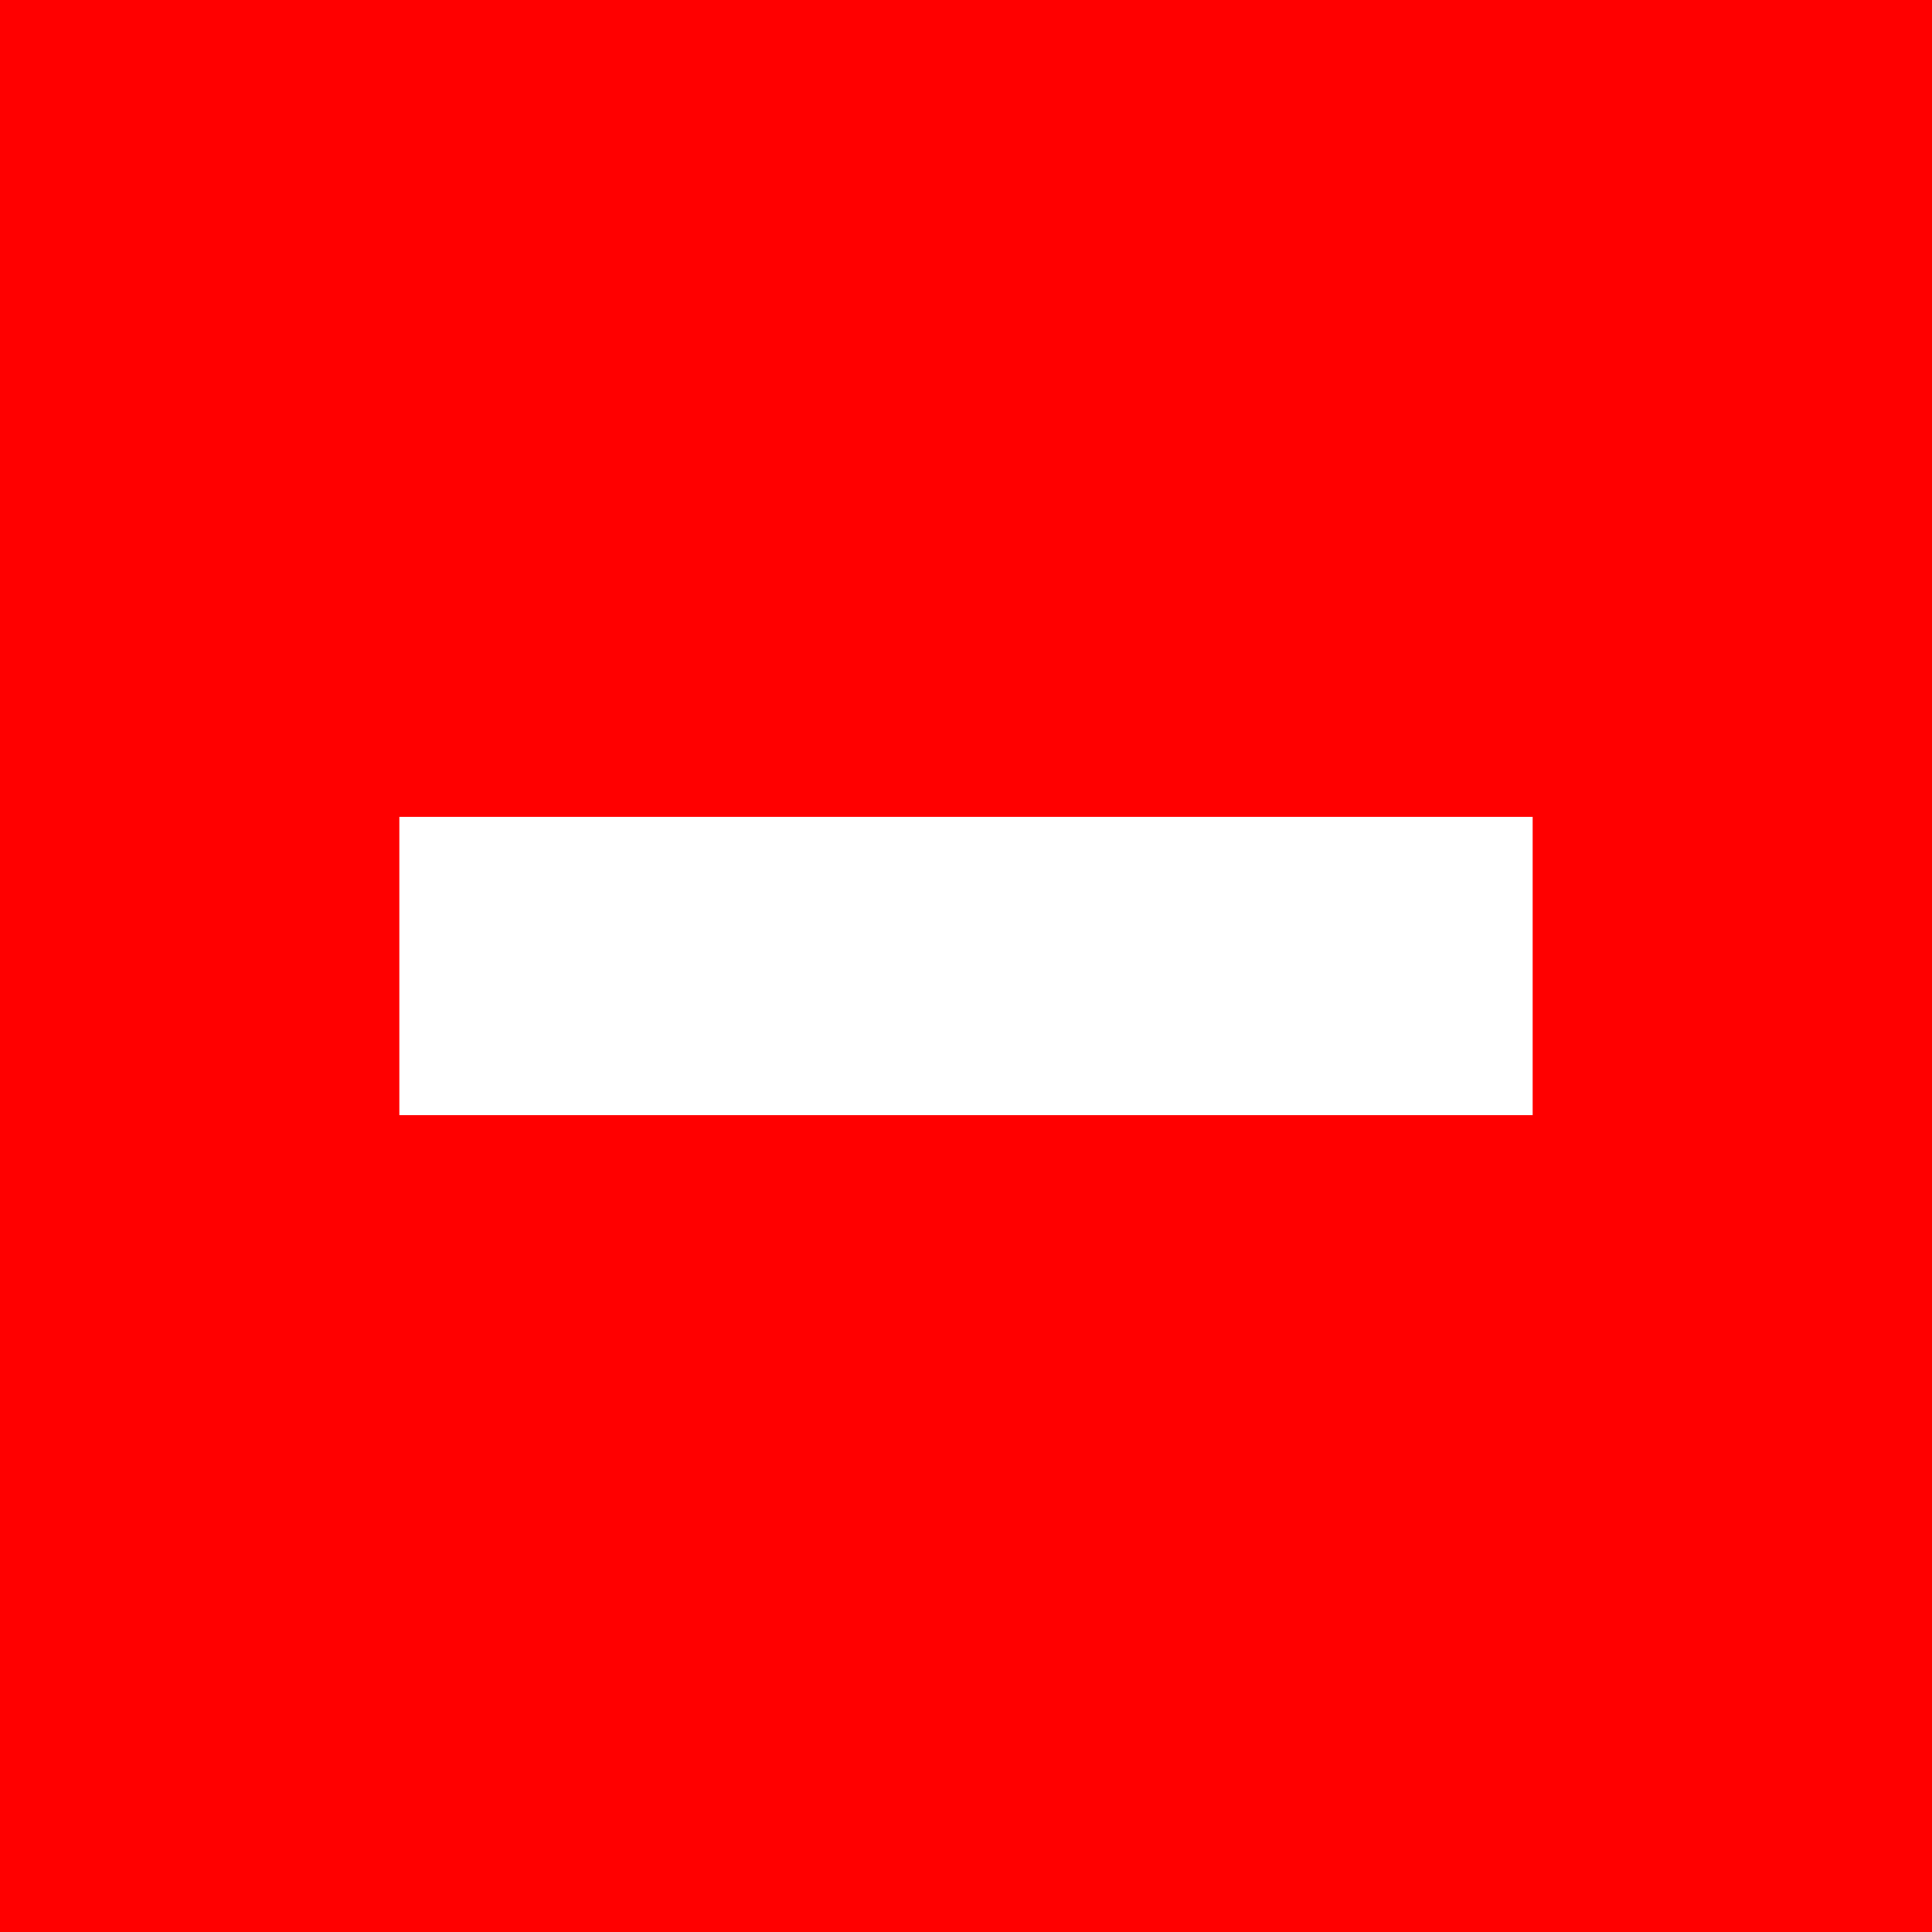
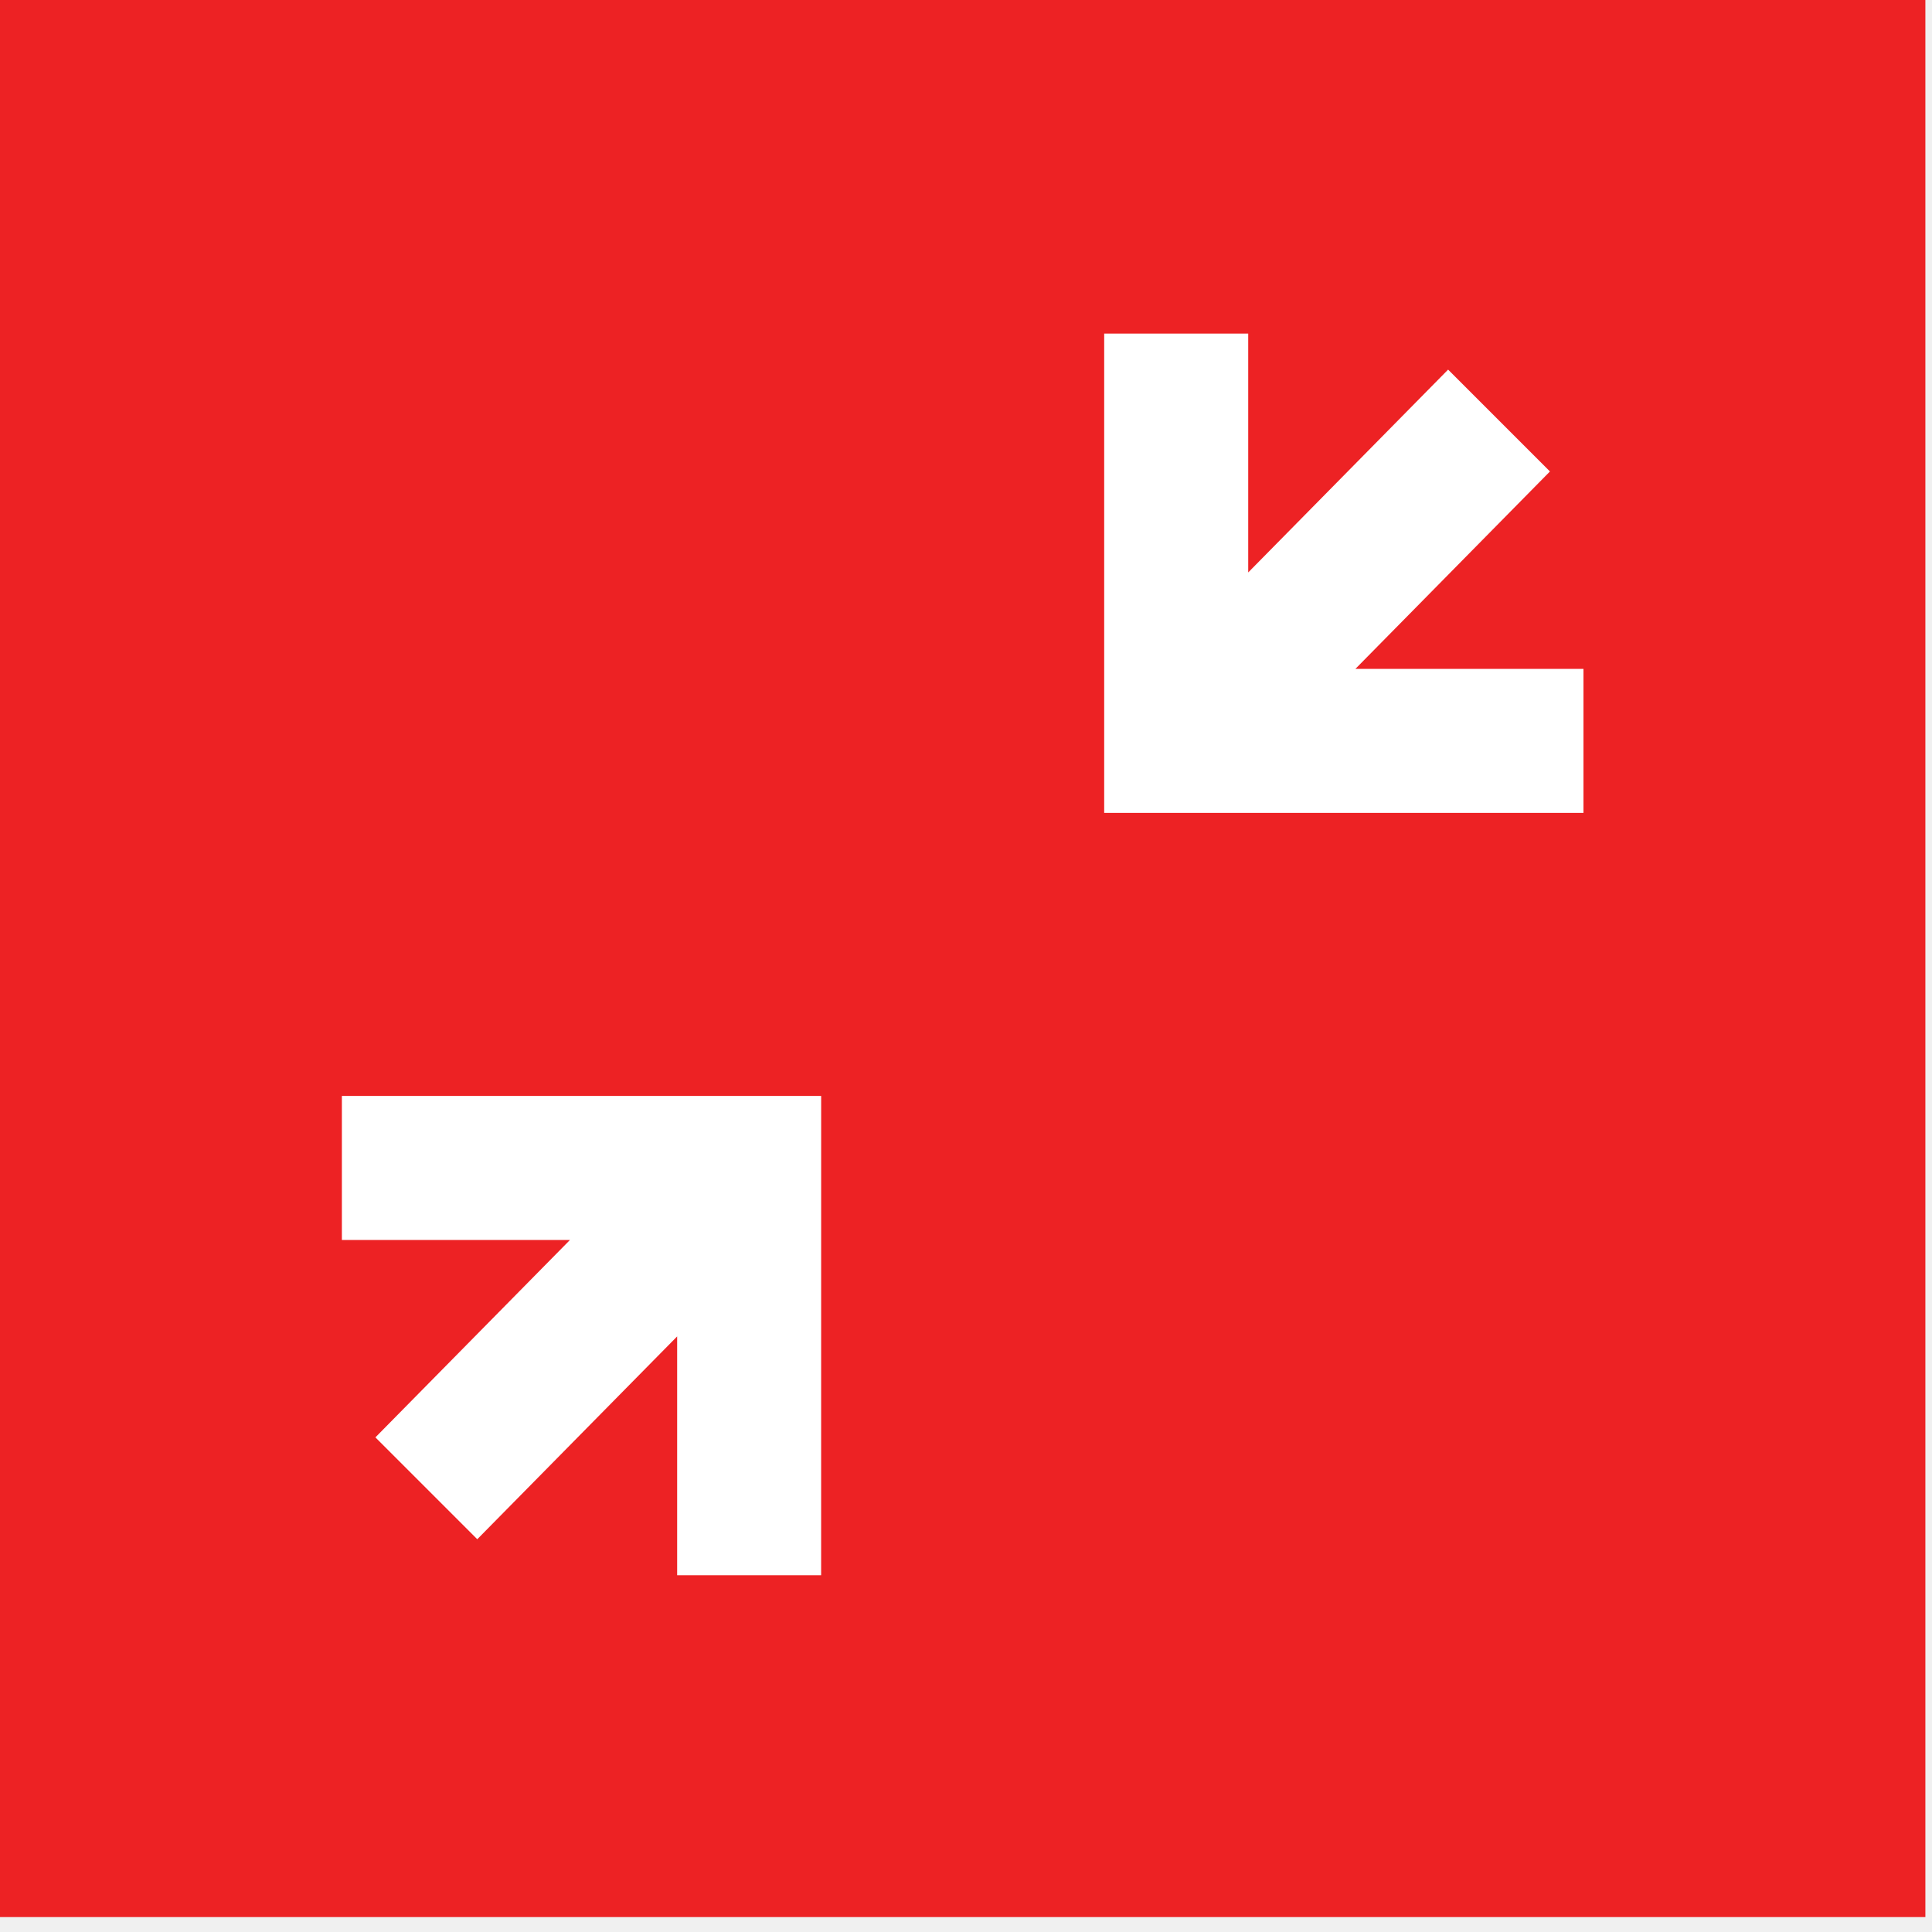
- <svg xmlns="http://www.w3.org/2000/svg" id="Layer_1" data-name="Layer 1" viewBox="0 0 64.78 64.78">
-   <defs>
-     <style>.cls-1{fill:red;}.cls-2{fill:#fff;}</style>
-   </defs>
-   <rect class="cls-1" width="64.78" height="64.78" />
-   <rect class="cls-2" x="13.39" y="27.39" width="38" height="10" />
+ <svg xmlns="http://www.w3.org/2000/svg" version="1.1" id="Layer_1" x="0px" y="0px" width="65px" height="65px" viewBox="0 0 65 65" enable-background="new 0 0 65 65" xml:space="preserve">
+   <rect y="-0.279" fill="#ED2224" width="64.777" height="64.777" />
+   <polygon fill="#FFFFFF" points="22.782,44.962 22.782,52.996 27.626,52.996 27.627,36.871 11.502,36.871 11.502,41.717   19.176,41.717 12.63,48.359 16.057,51.786 " />
+   <polygon fill="#FFFFFF" points="53.274,27.349 53.274,22.504 45.601,22.504 52.146,15.862 48.72,12.435 41.995,19.259   41.995,11.224 37.149,11.224 37.149,27.349 " />
</svg>
